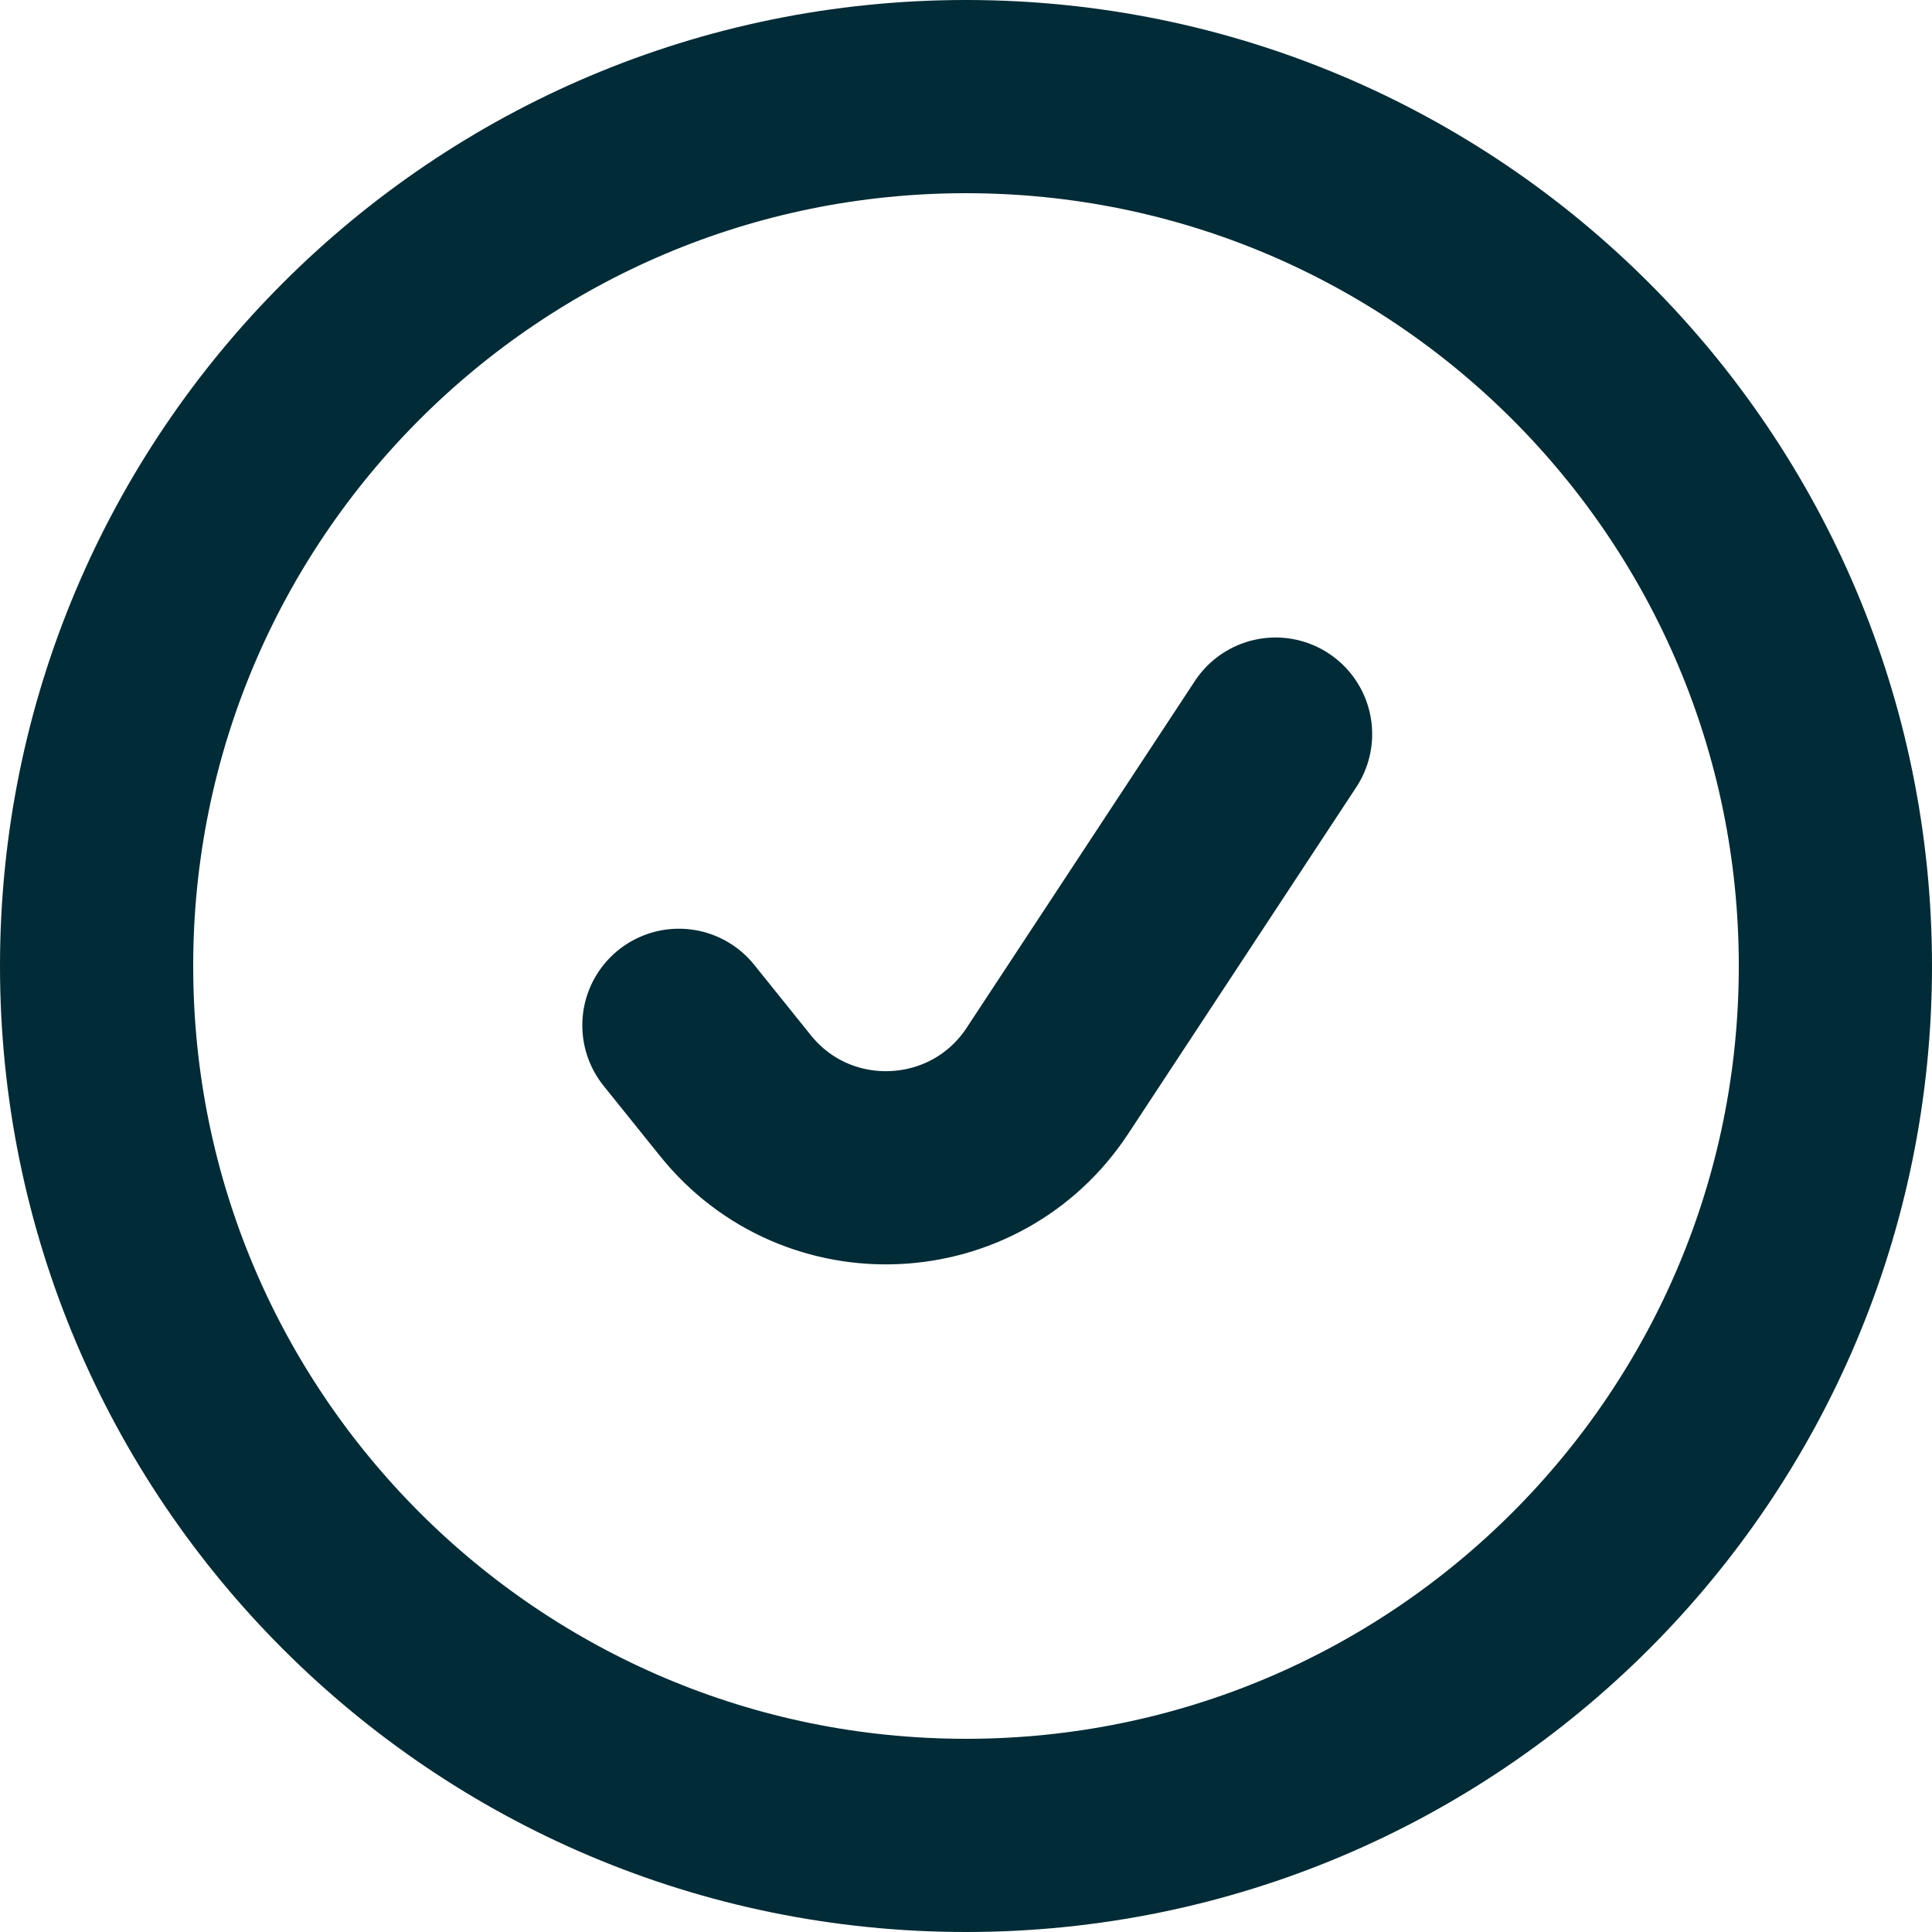
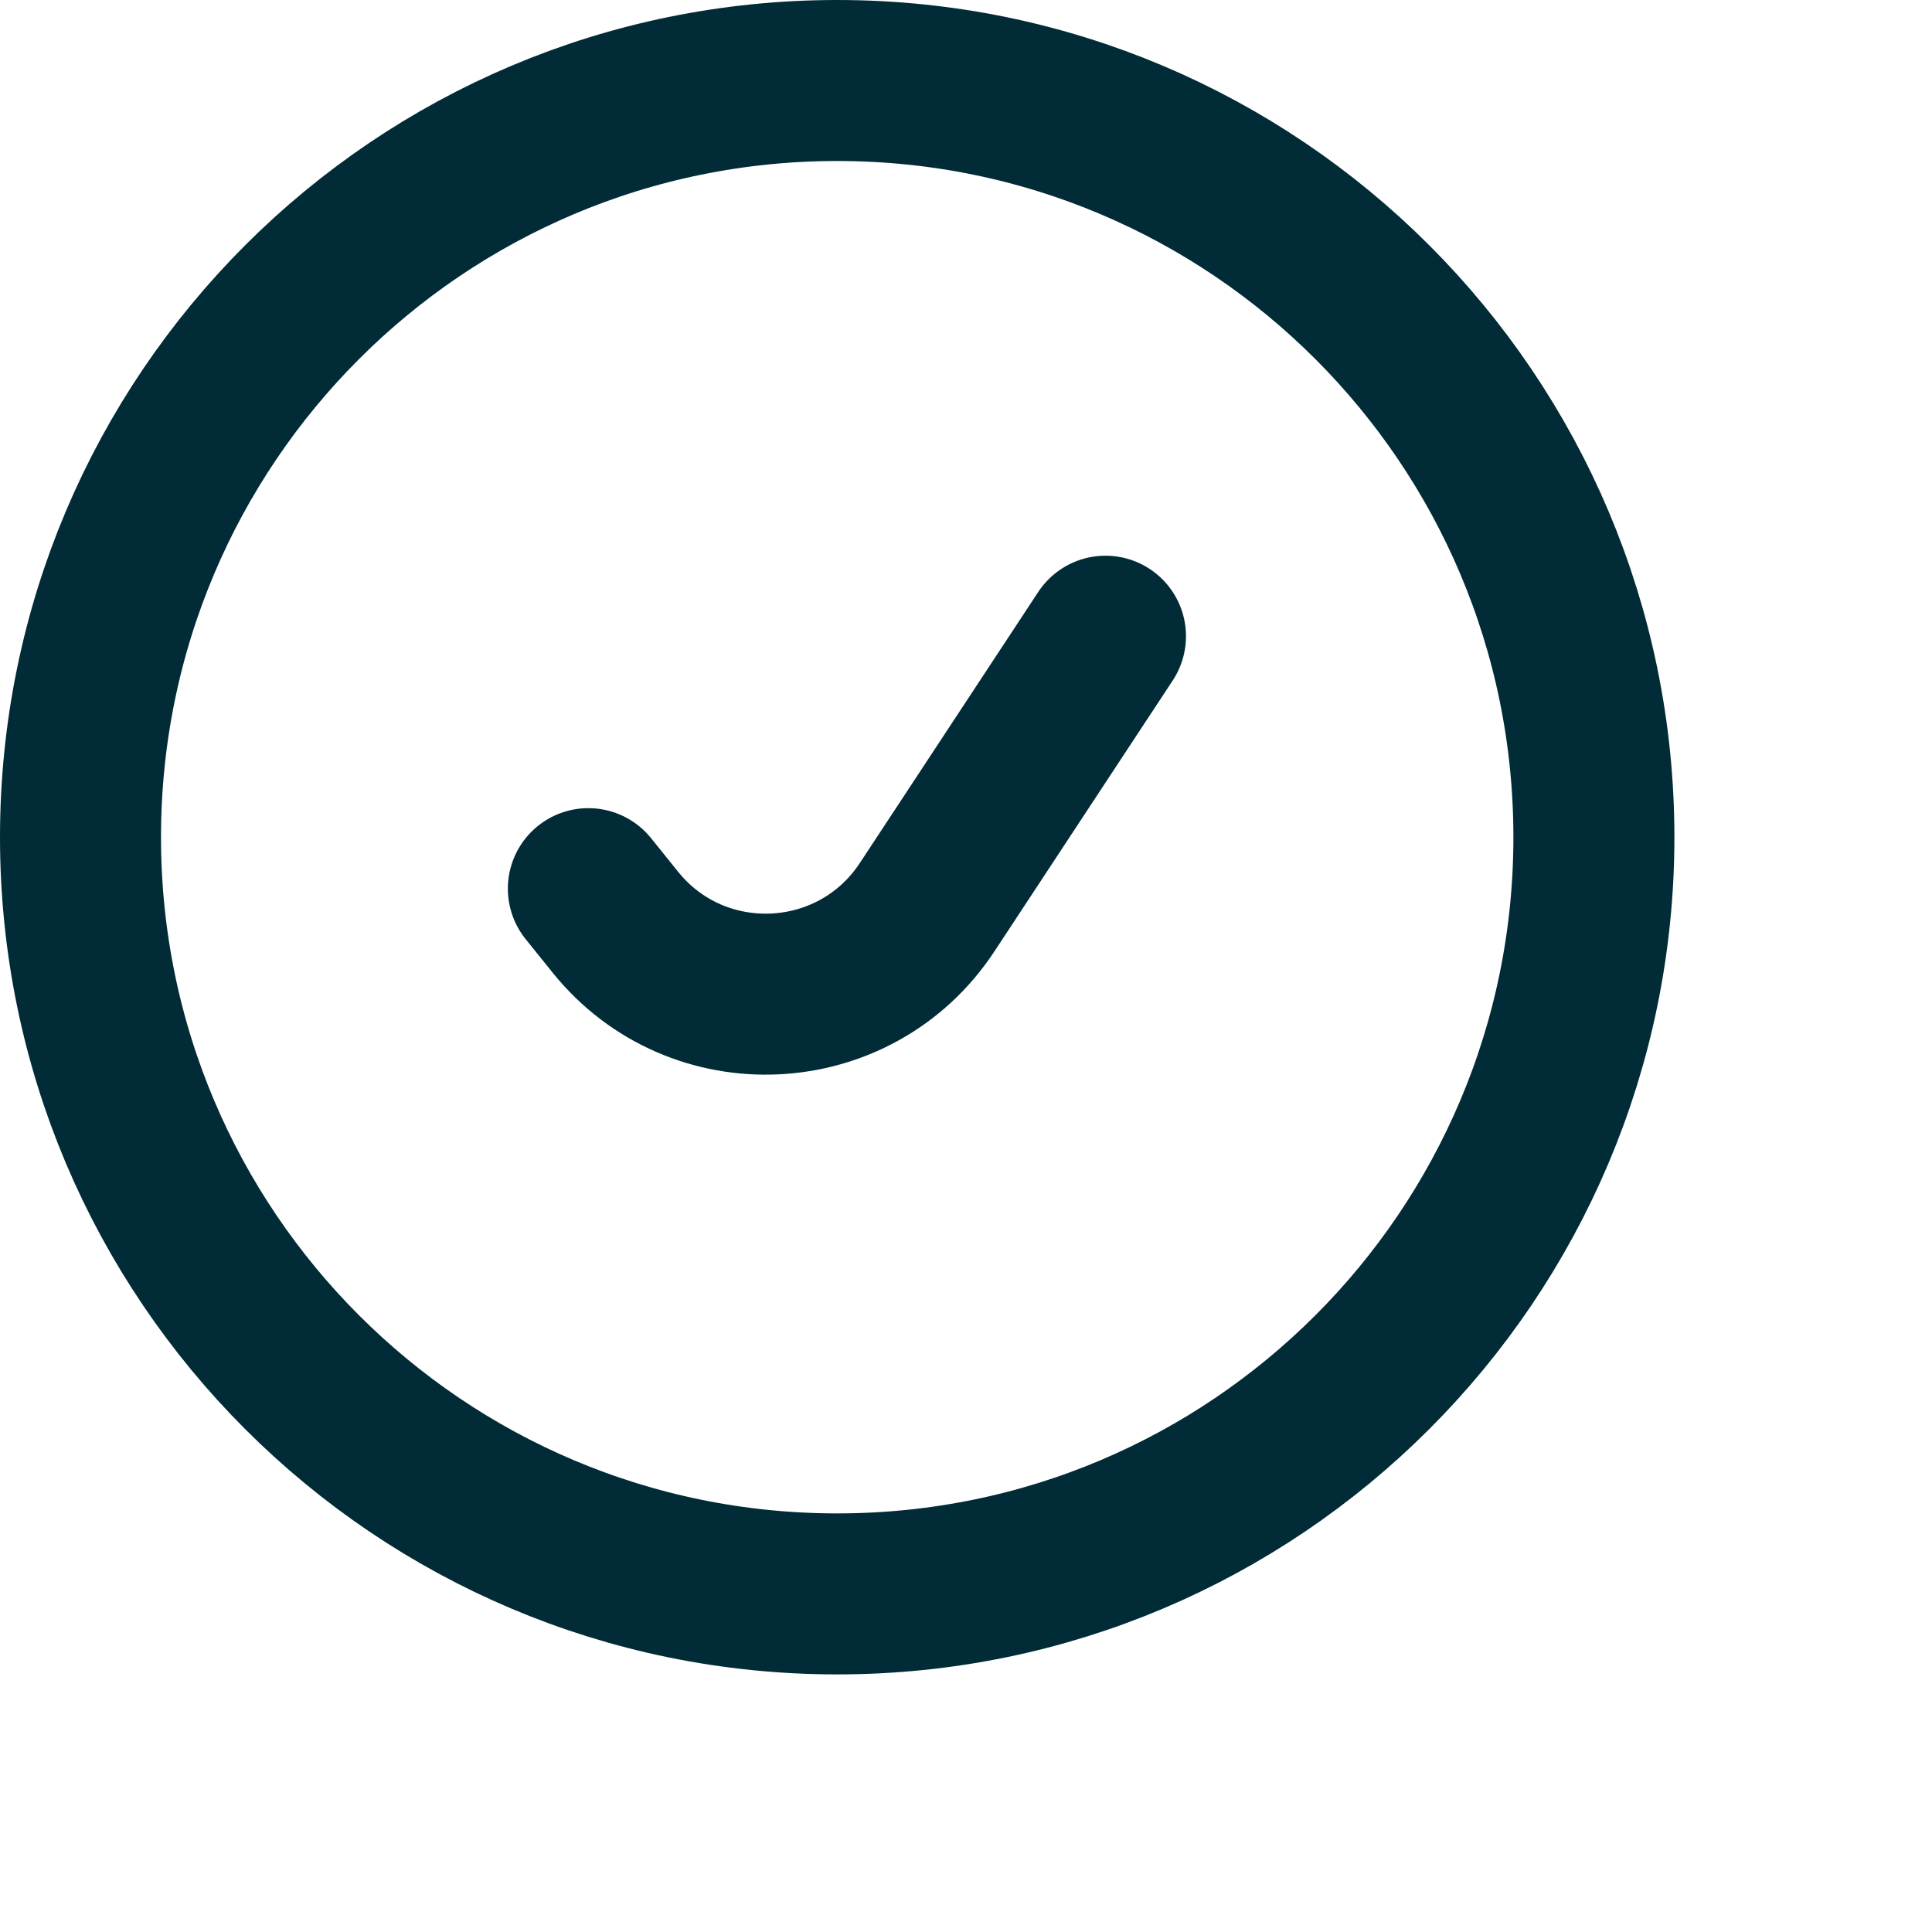
<svg xmlns="http://www.w3.org/2000/svg" width="30" height="30" viewBox="0 0 30 30" fill="none">
-   <circle cx="15" cy="15" r="13.5" stroke="#012B36" stroke-width="3" />
-   <path d="M10.542 15.921L11.42 17.013C12.694 18.599 15.145 18.482 16.264 16.783L19.807 11.399" stroke="#012B36" stroke-width="3" stroke-linecap="round" />
+   <circle cx="13" cy="13" r="11.75" stroke="#012B36" stroke-width="2.5" />
+   <path d="M9.136 13.799L9.553 14.317C10.828 15.903 13.278 15.786 14.397 14.086L17.166 9.879" stroke="#012B36" stroke-width="2.5" stroke-linecap="round" />
</svg>
